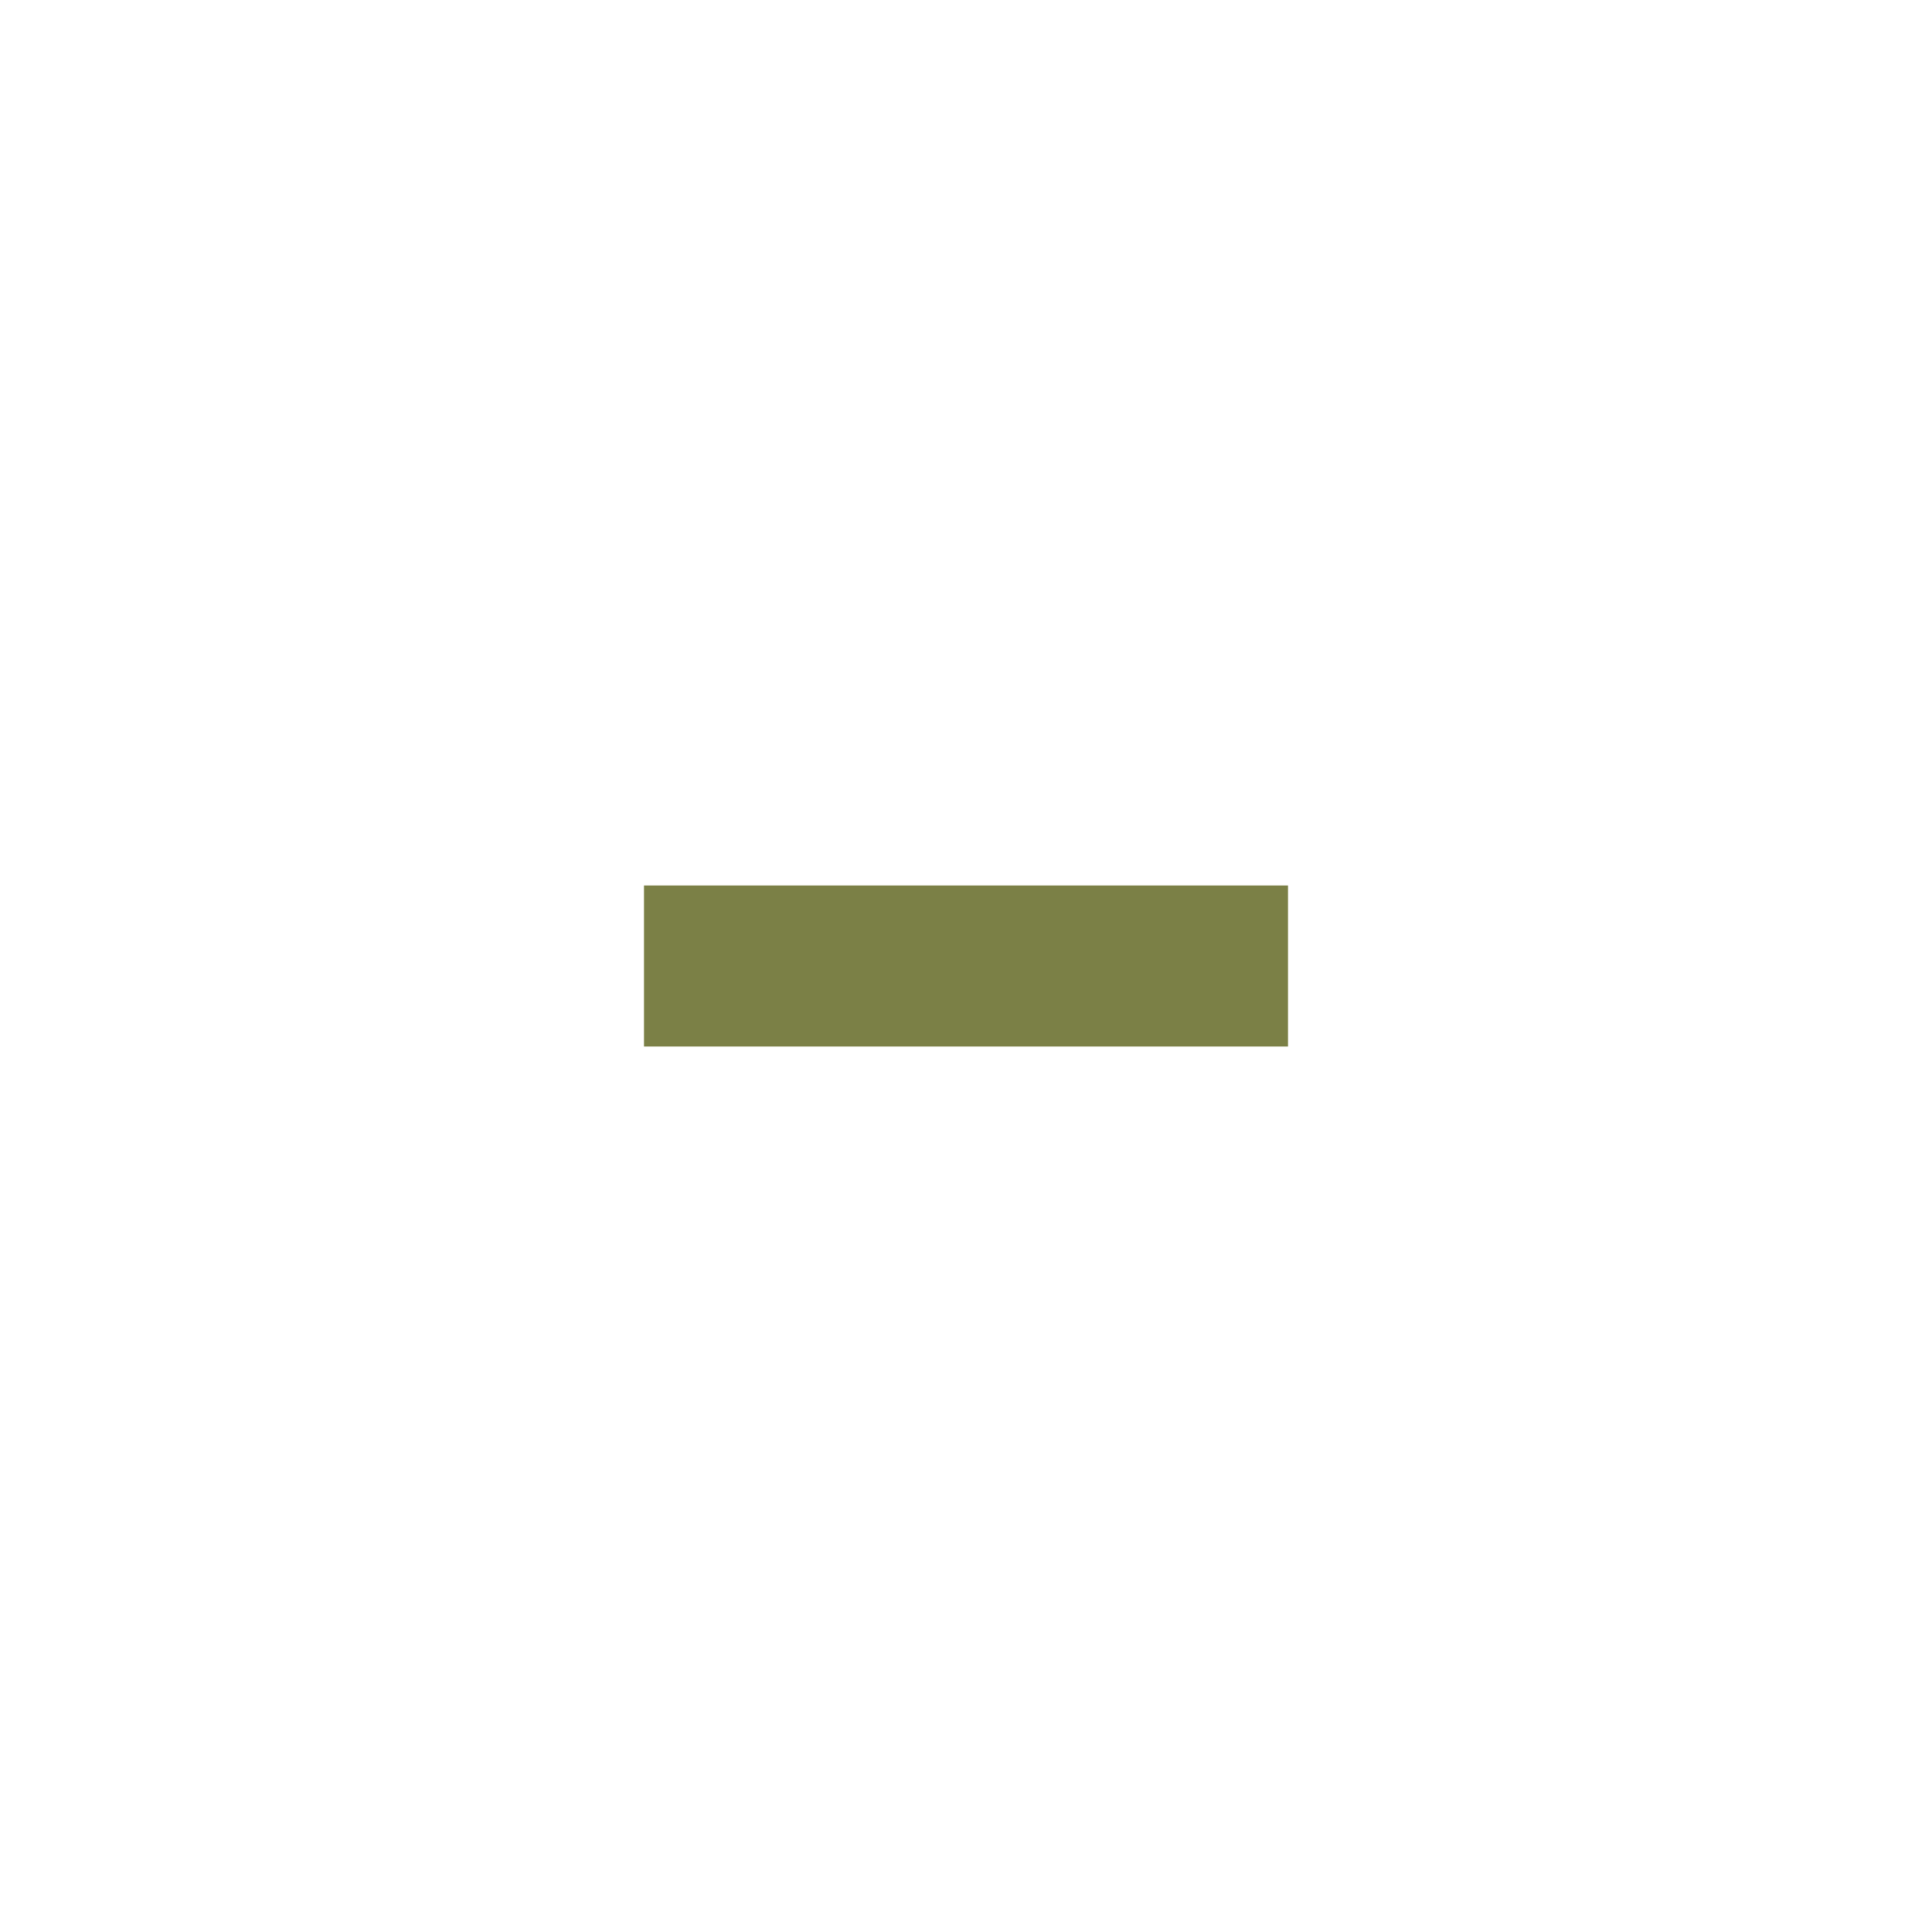
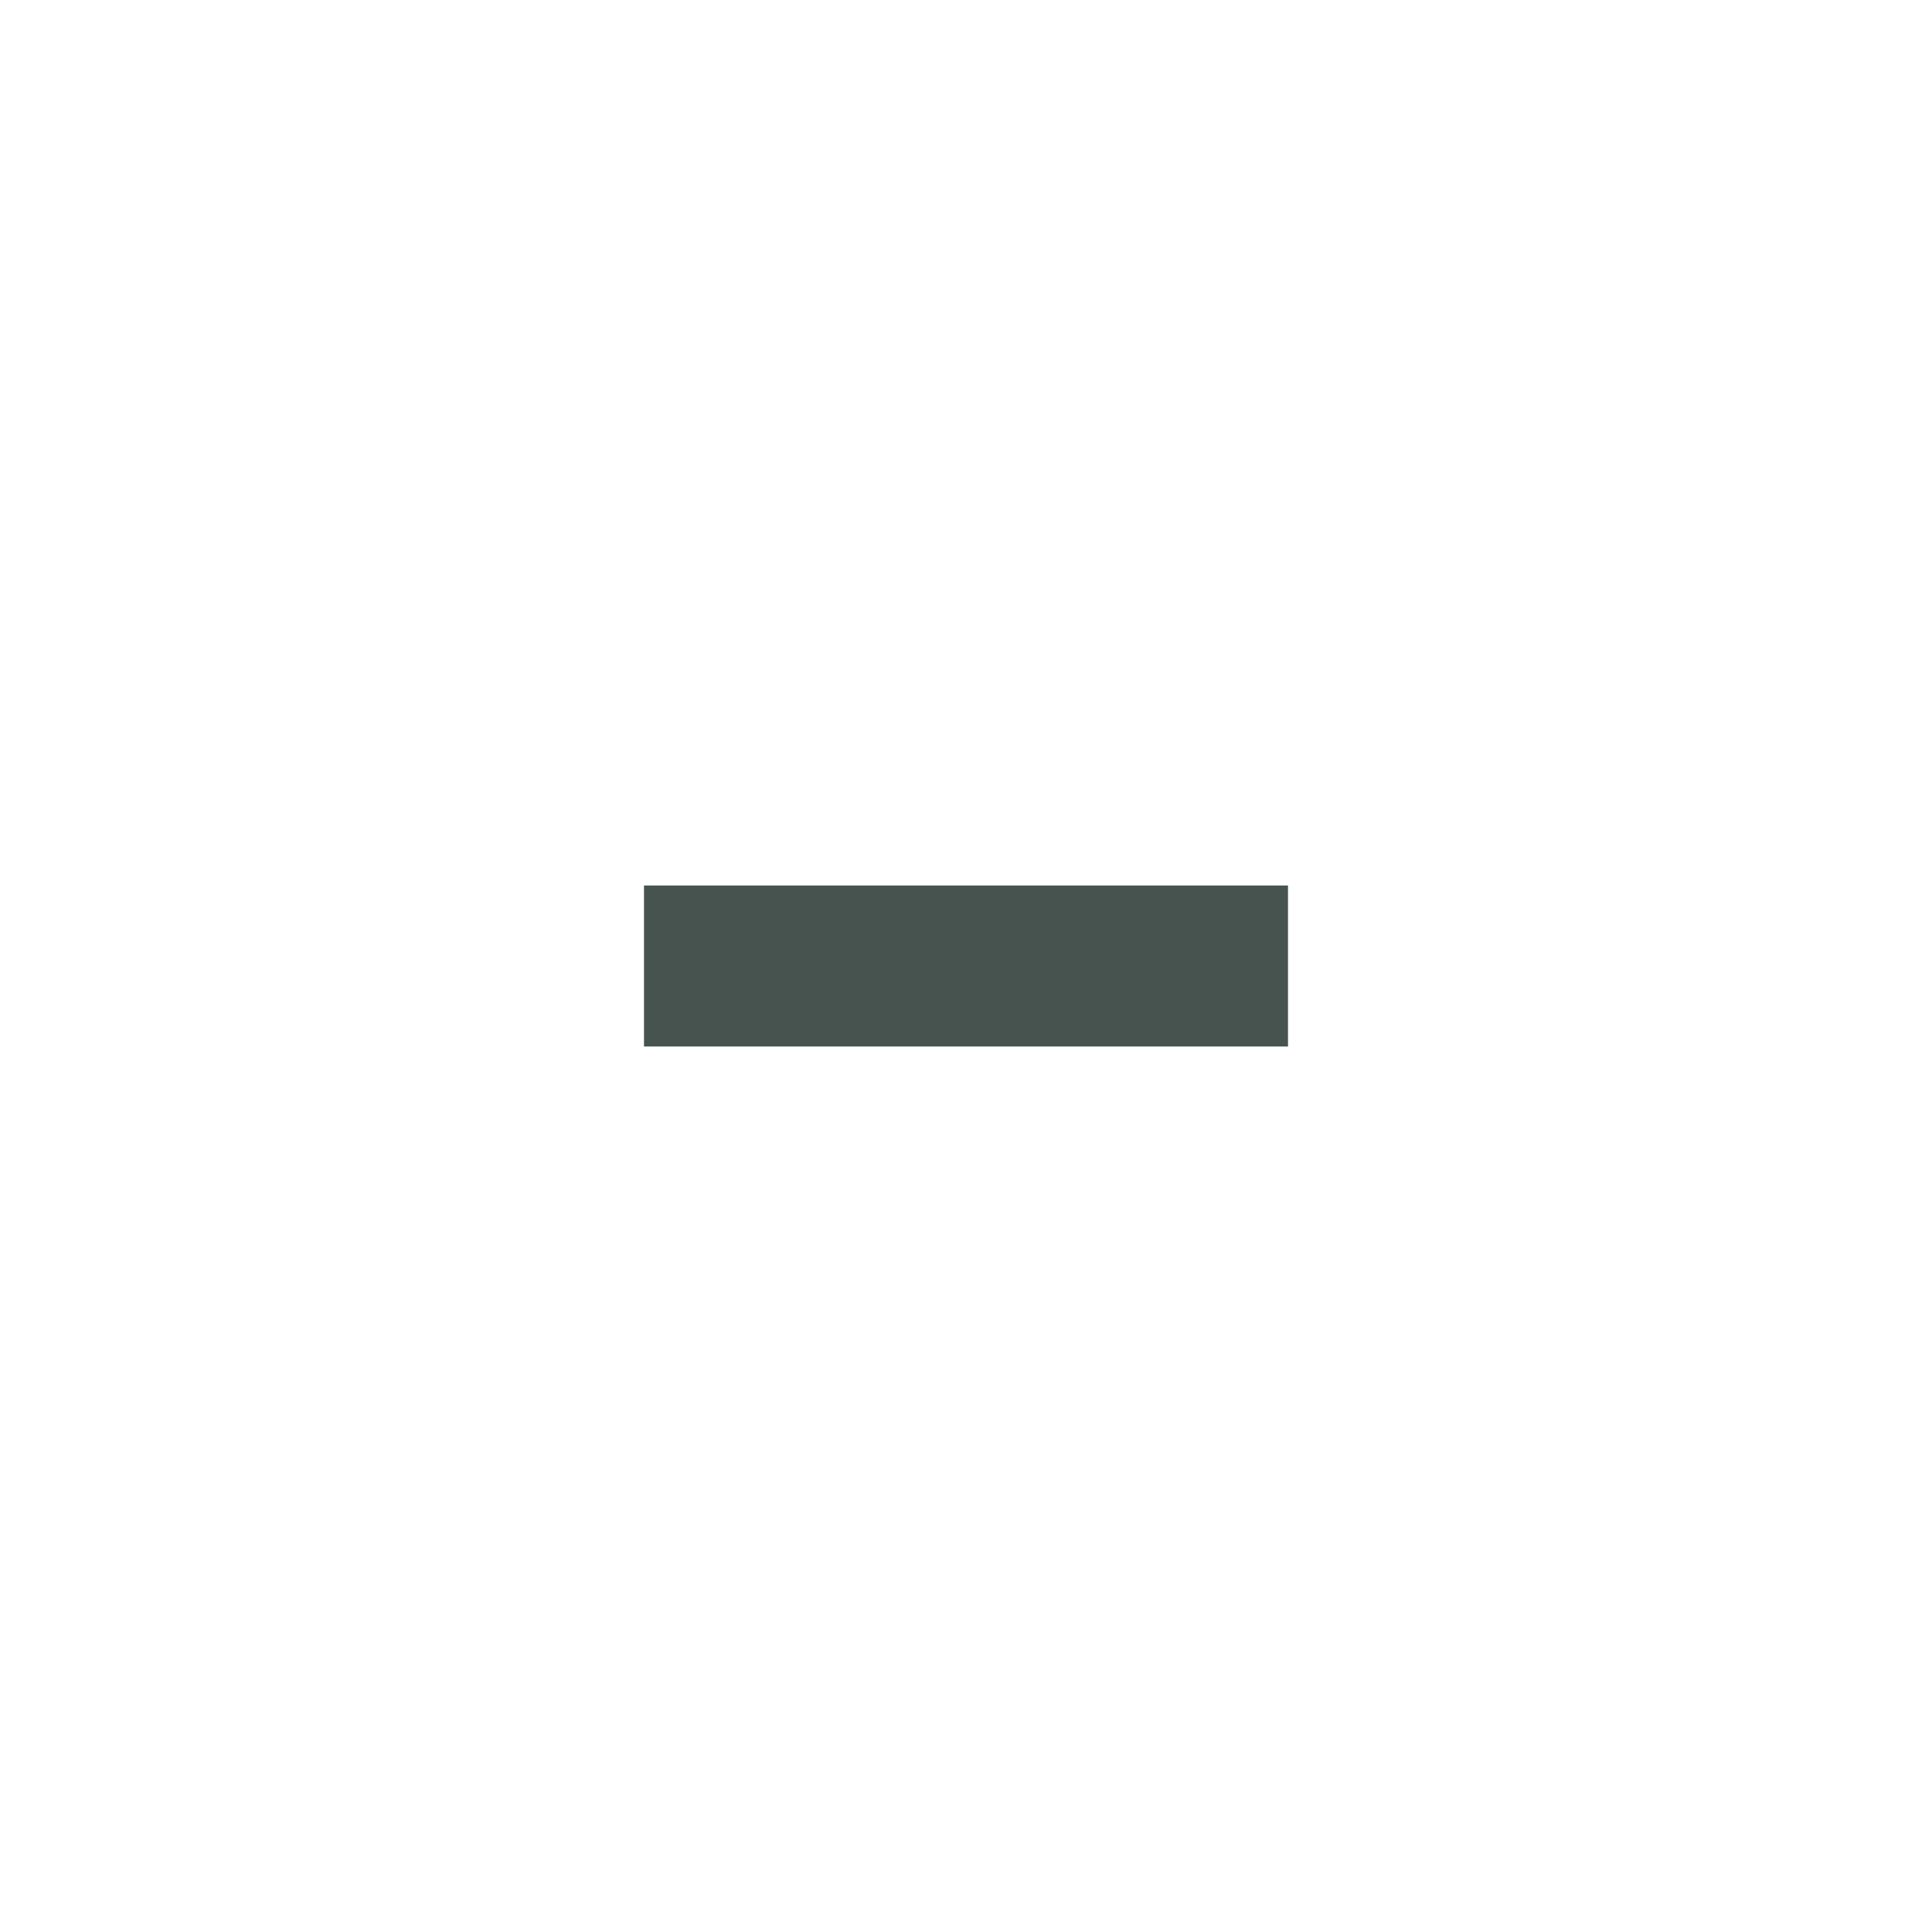
<svg xmlns="http://www.w3.org/2000/svg" version="1.1" x="0px" y="0px" width="24px" height="24px" viewBox="0 0 24 24" xml:space="preserve">
-   <rect x="8" y="11" fill="#7b8046" width="8" height="2" />
+   <rect x="8" y="11" fill="#47534e" width="8" height="2" />
</svg>
